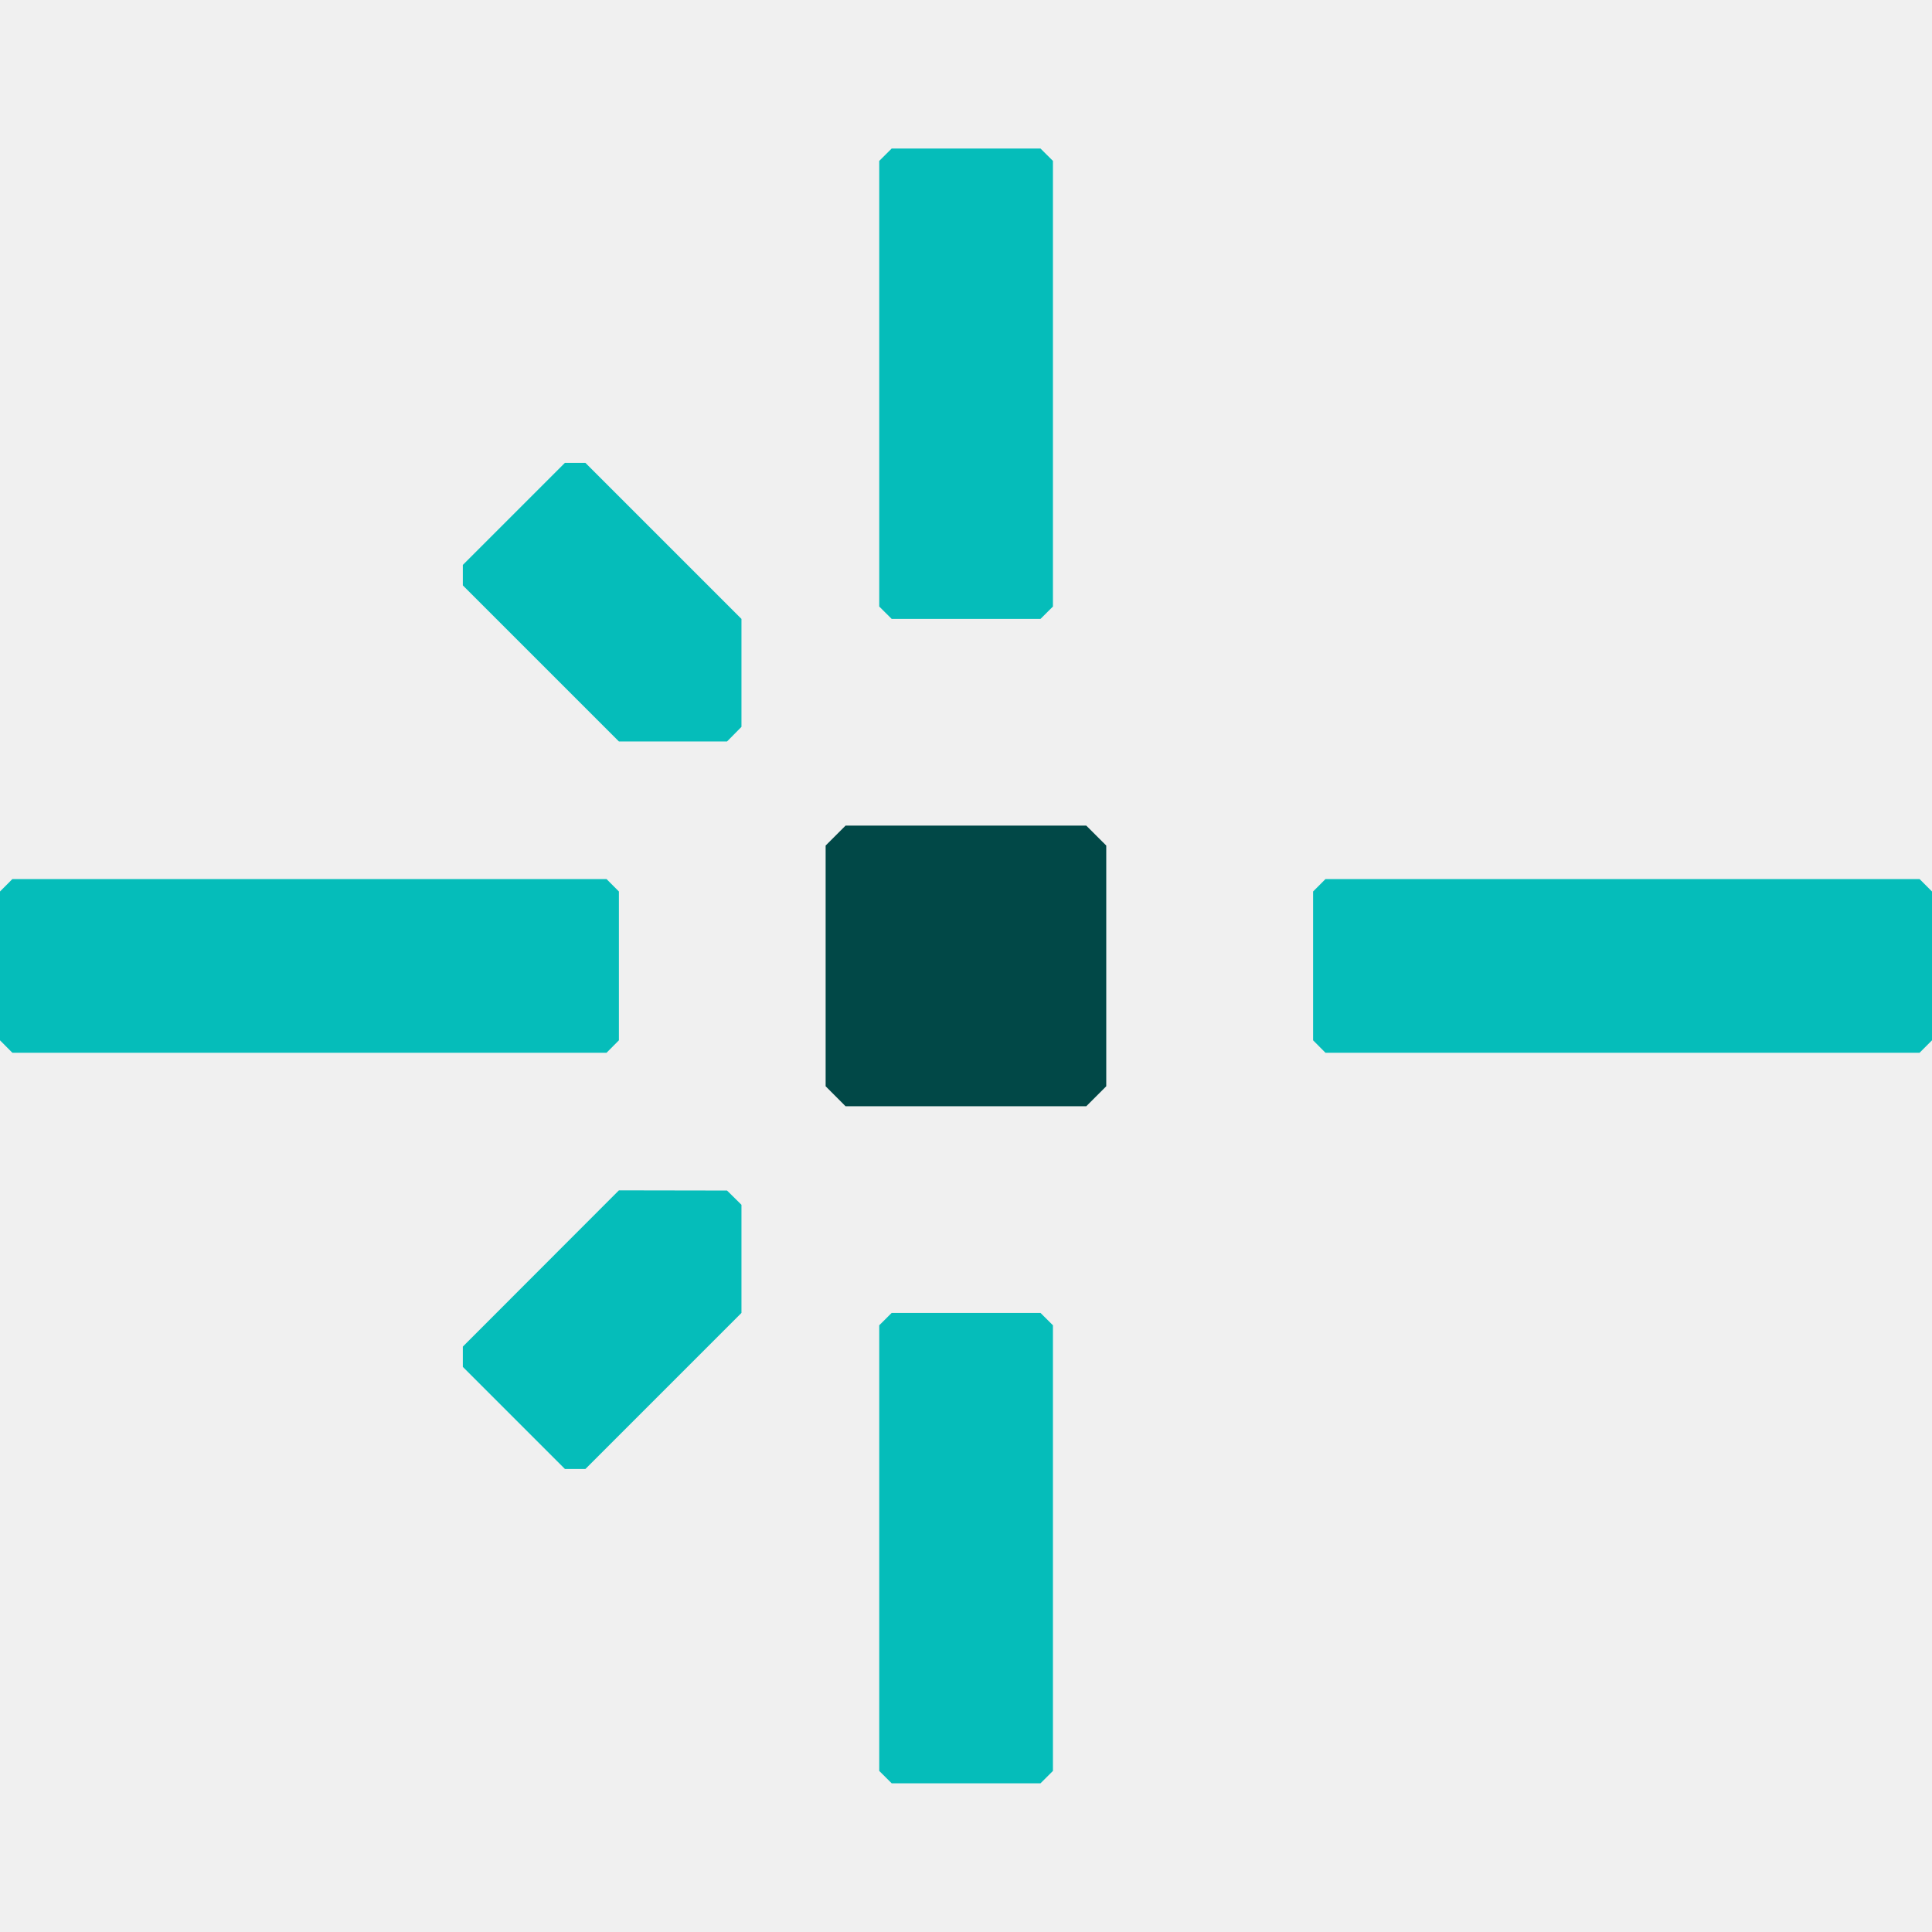
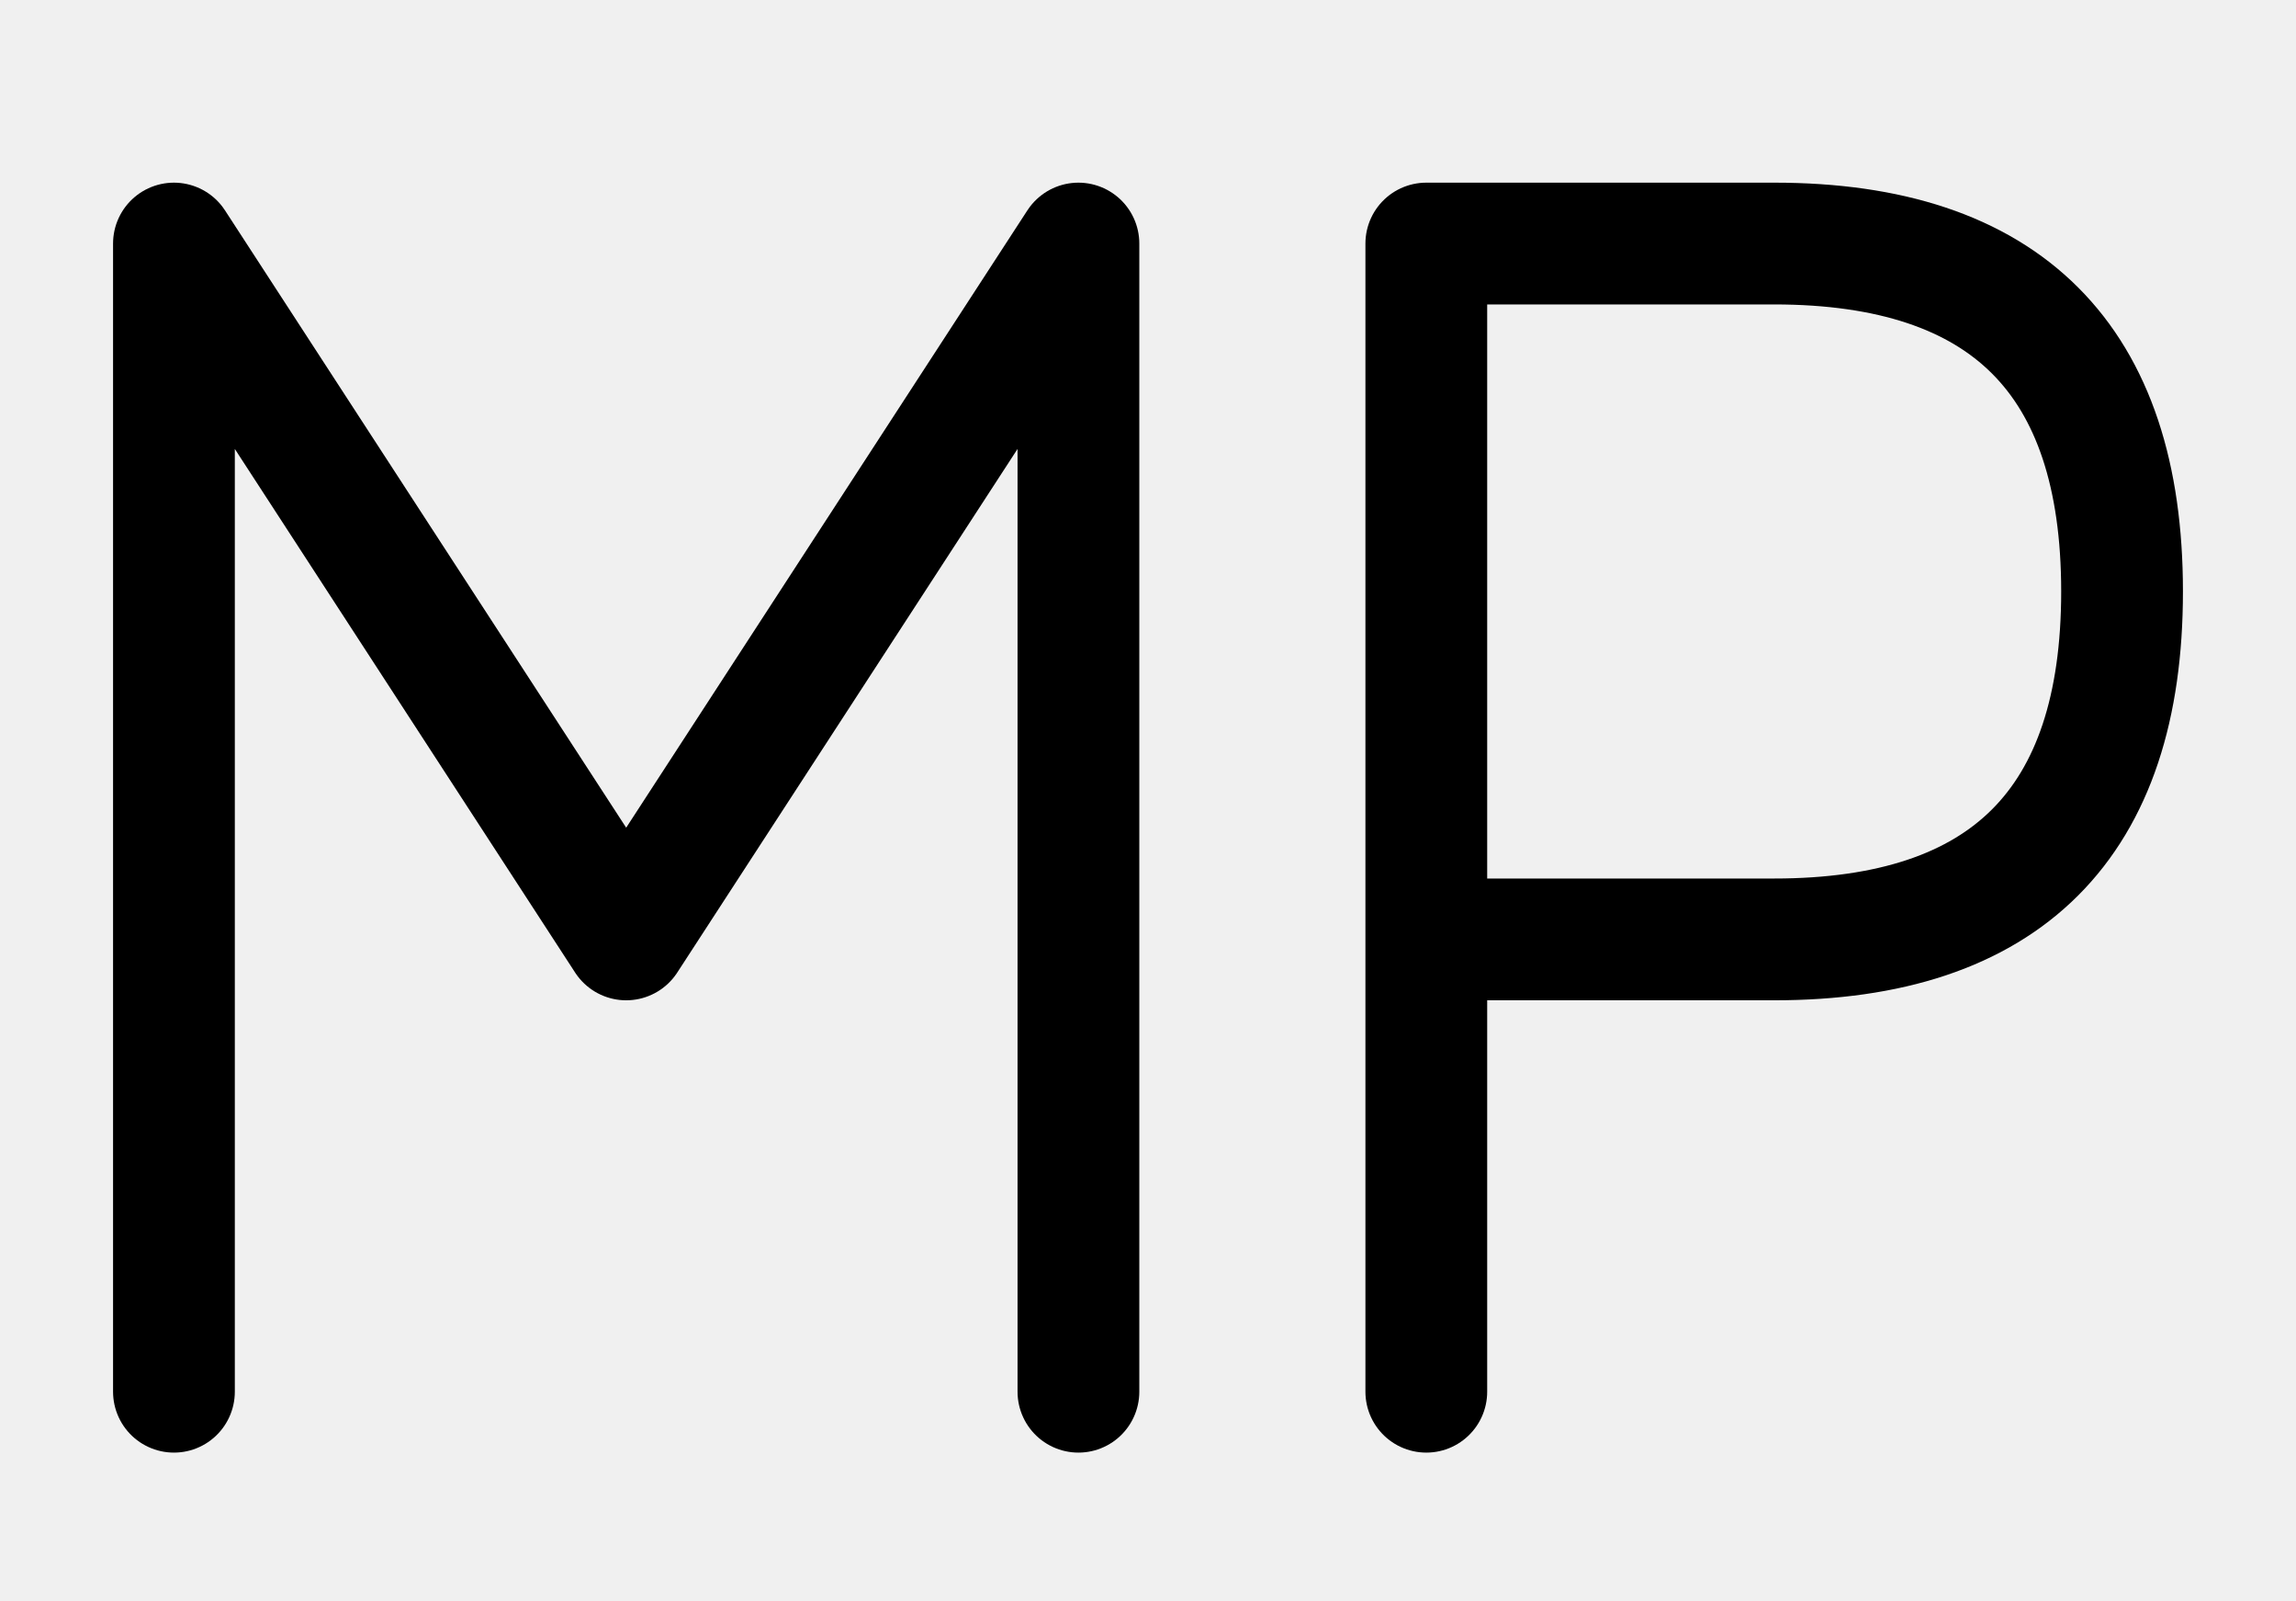
- <svg xmlns="http://www.w3.org/2000/svg" width="32" height="32" viewBox="0 0 32 32" fill="none">
-   <style>
-     .favicon-center-dot {
-       fill: #014847;
-     }
- 
-     .favicon-lines {
-       fill: #05BDBA;
-     }
- 
-     @media (prefers-color-scheme: dark) {
-       .favicon-center-dot {
-         fill: #fff;
-       }
- 
-       .favicon-lines {
-         fill: #05BDBA;
-       }
-     }
-   </style>
-   <path class="favicon-center-dot" stroke="none" d="M17.992 18.323H14.005L13.675 17.992V14.005L14.005 13.675H17.992L18.323 14.005V17.992L17.992 18.323Z" />
-   <g class="favicon-lines" stroke="none">
-     <path d="M9.696 24.331H9.357L7.666 22.64V22.304L10.251 19.716L12.042 19.719L12.281 19.955V21.746L9.696 24.331Z" />
-     <path d="M7.666 9.696V9.357L9.357 7.666H9.696L12.281 10.251V12.039L12.042 12.281H10.251L7.666 9.696Z" />
-     <path d="M10.046 17.437H0.205L0 17.231V14.766L0.205 14.56H10.046L10.251 14.766V17.231L10.046 17.437Z" />
-     <path d="M31.794 17.437H21.954L21.749 17.231V14.766L21.954 14.56H31.794L32 14.766V17.231L31.794 17.437Z" />
-     <path d="M14.563 10.046V2.665L14.769 2.46H17.234L17.44 2.665V10.046L17.234 10.251H14.769L14.563 10.046Z" />
-     <path d="M14.563 29.332V21.951L14.769 21.746H17.234L17.44 21.951V29.332L17.234 29.537H14.769L14.563 29.332Z" />
+ <svg xmlns="http://www.w3.org/2000/svg" viewBox="0 0 132 92" width="132" height="92">
+   <g fill="none" stroke="currentColor" stroke-width="7" stroke-linecap="round" stroke-linejoin="round">
+     <path d="M10 80 V14 L36 54 L62 14 V80" />
+     <path d="M82 80 V14 H102 Q122 14 122 34 Q122 54 102 54 H82" />
  </g>
</svg>
